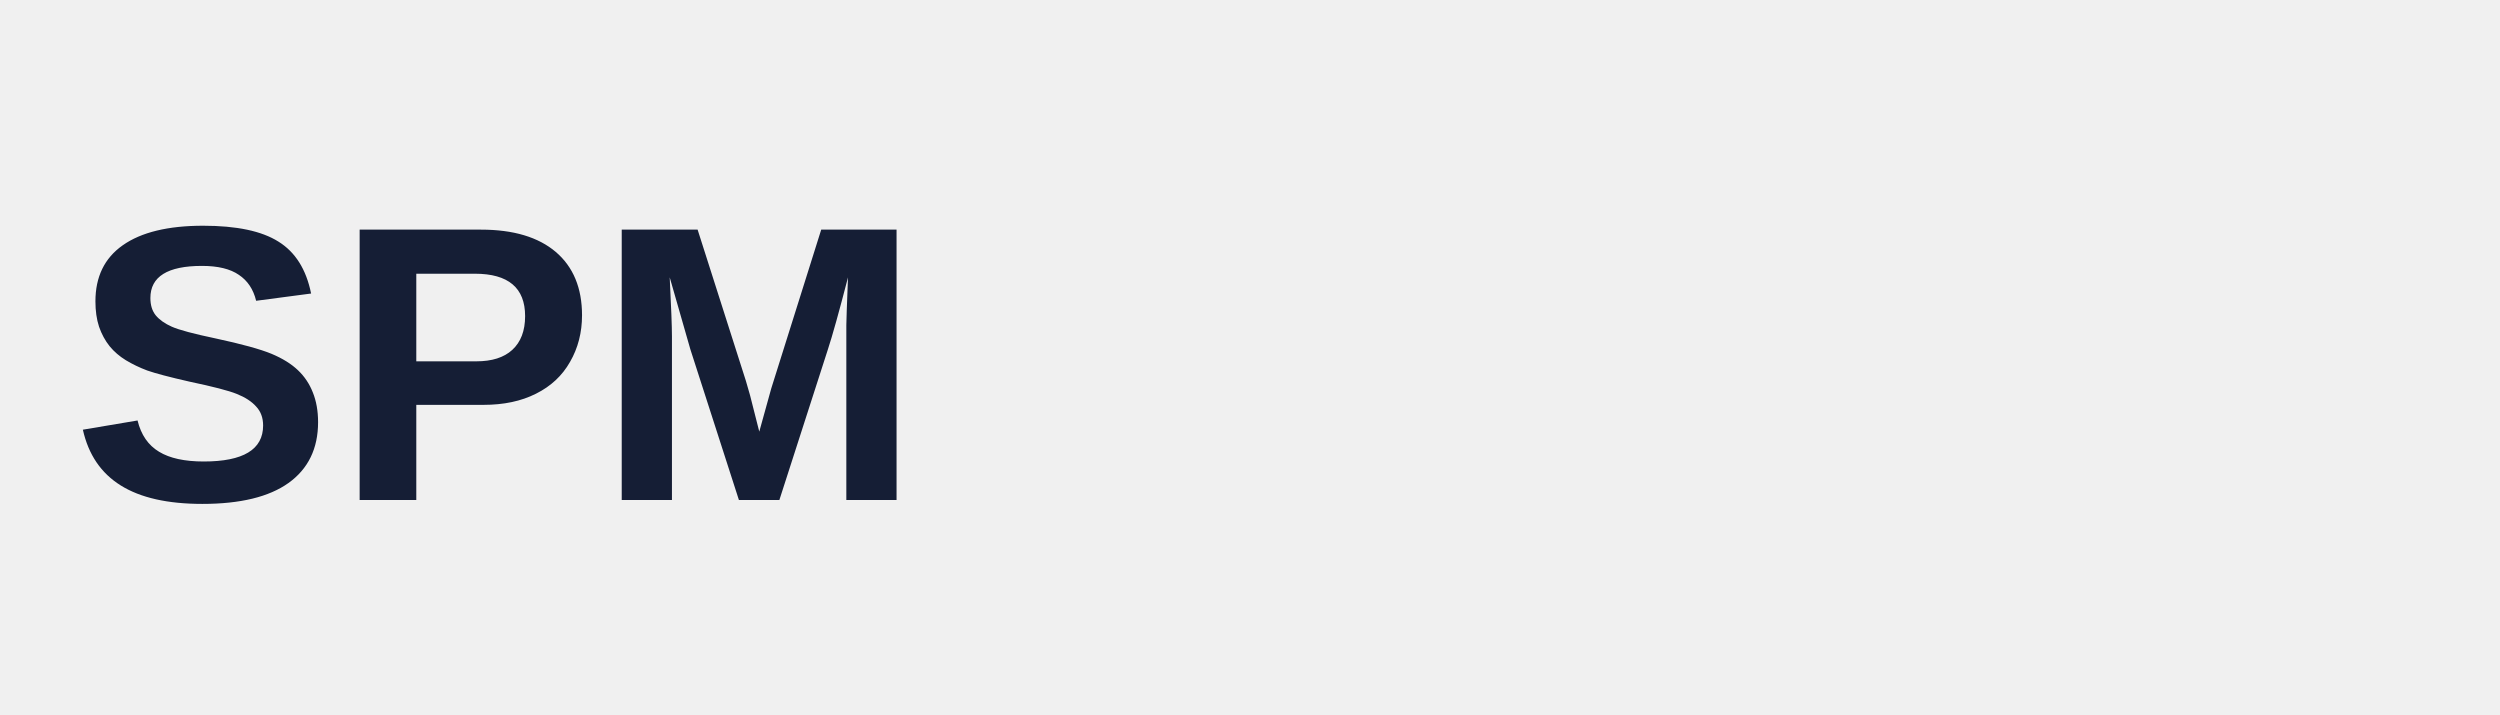
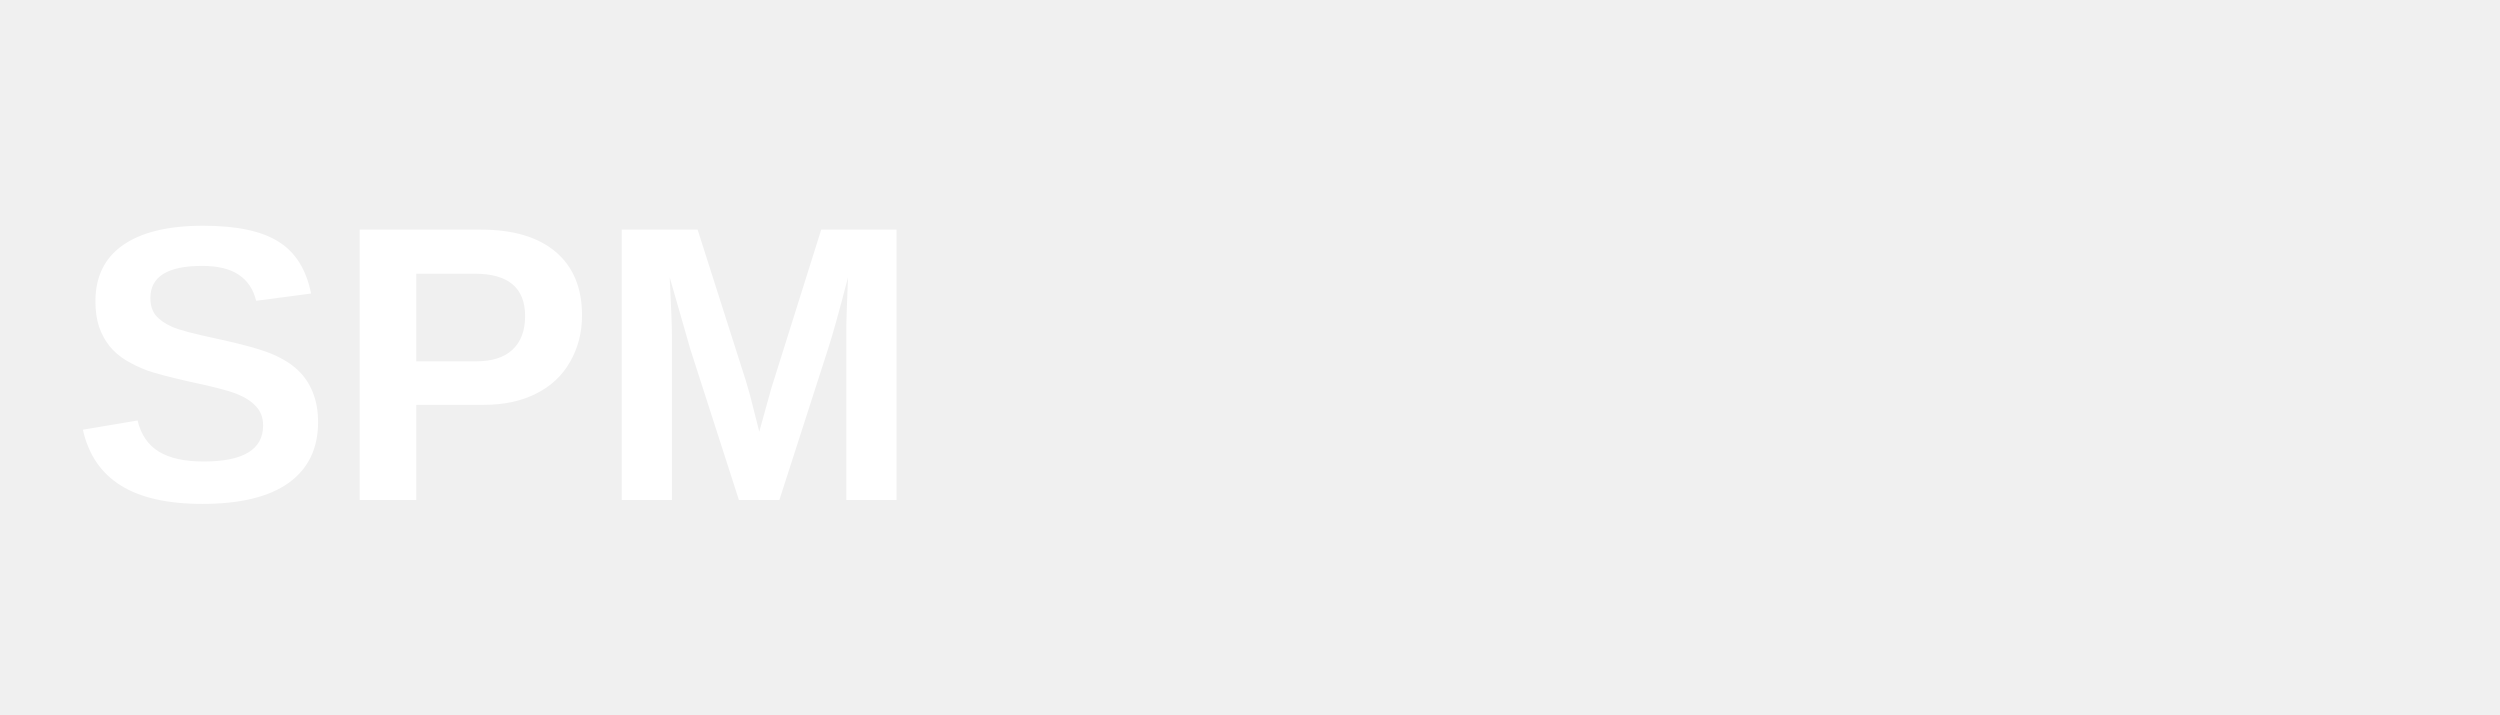
<svg xmlns="http://www.w3.org/2000/svg" viewBox="0 0 140 40" width="140" height="40">
-   <text x="4" y="28" font-family="Arial, Helvetica, sans-serif" font-weight="700" font-size="22" fill="#151E35">SPM</text>
+   <text x="4" y="28" font-family="Arial, Helvetica, sans-serif" font-weight="700" font-size="22" fill="#FFFFFF">SPM</text>
</svg>
